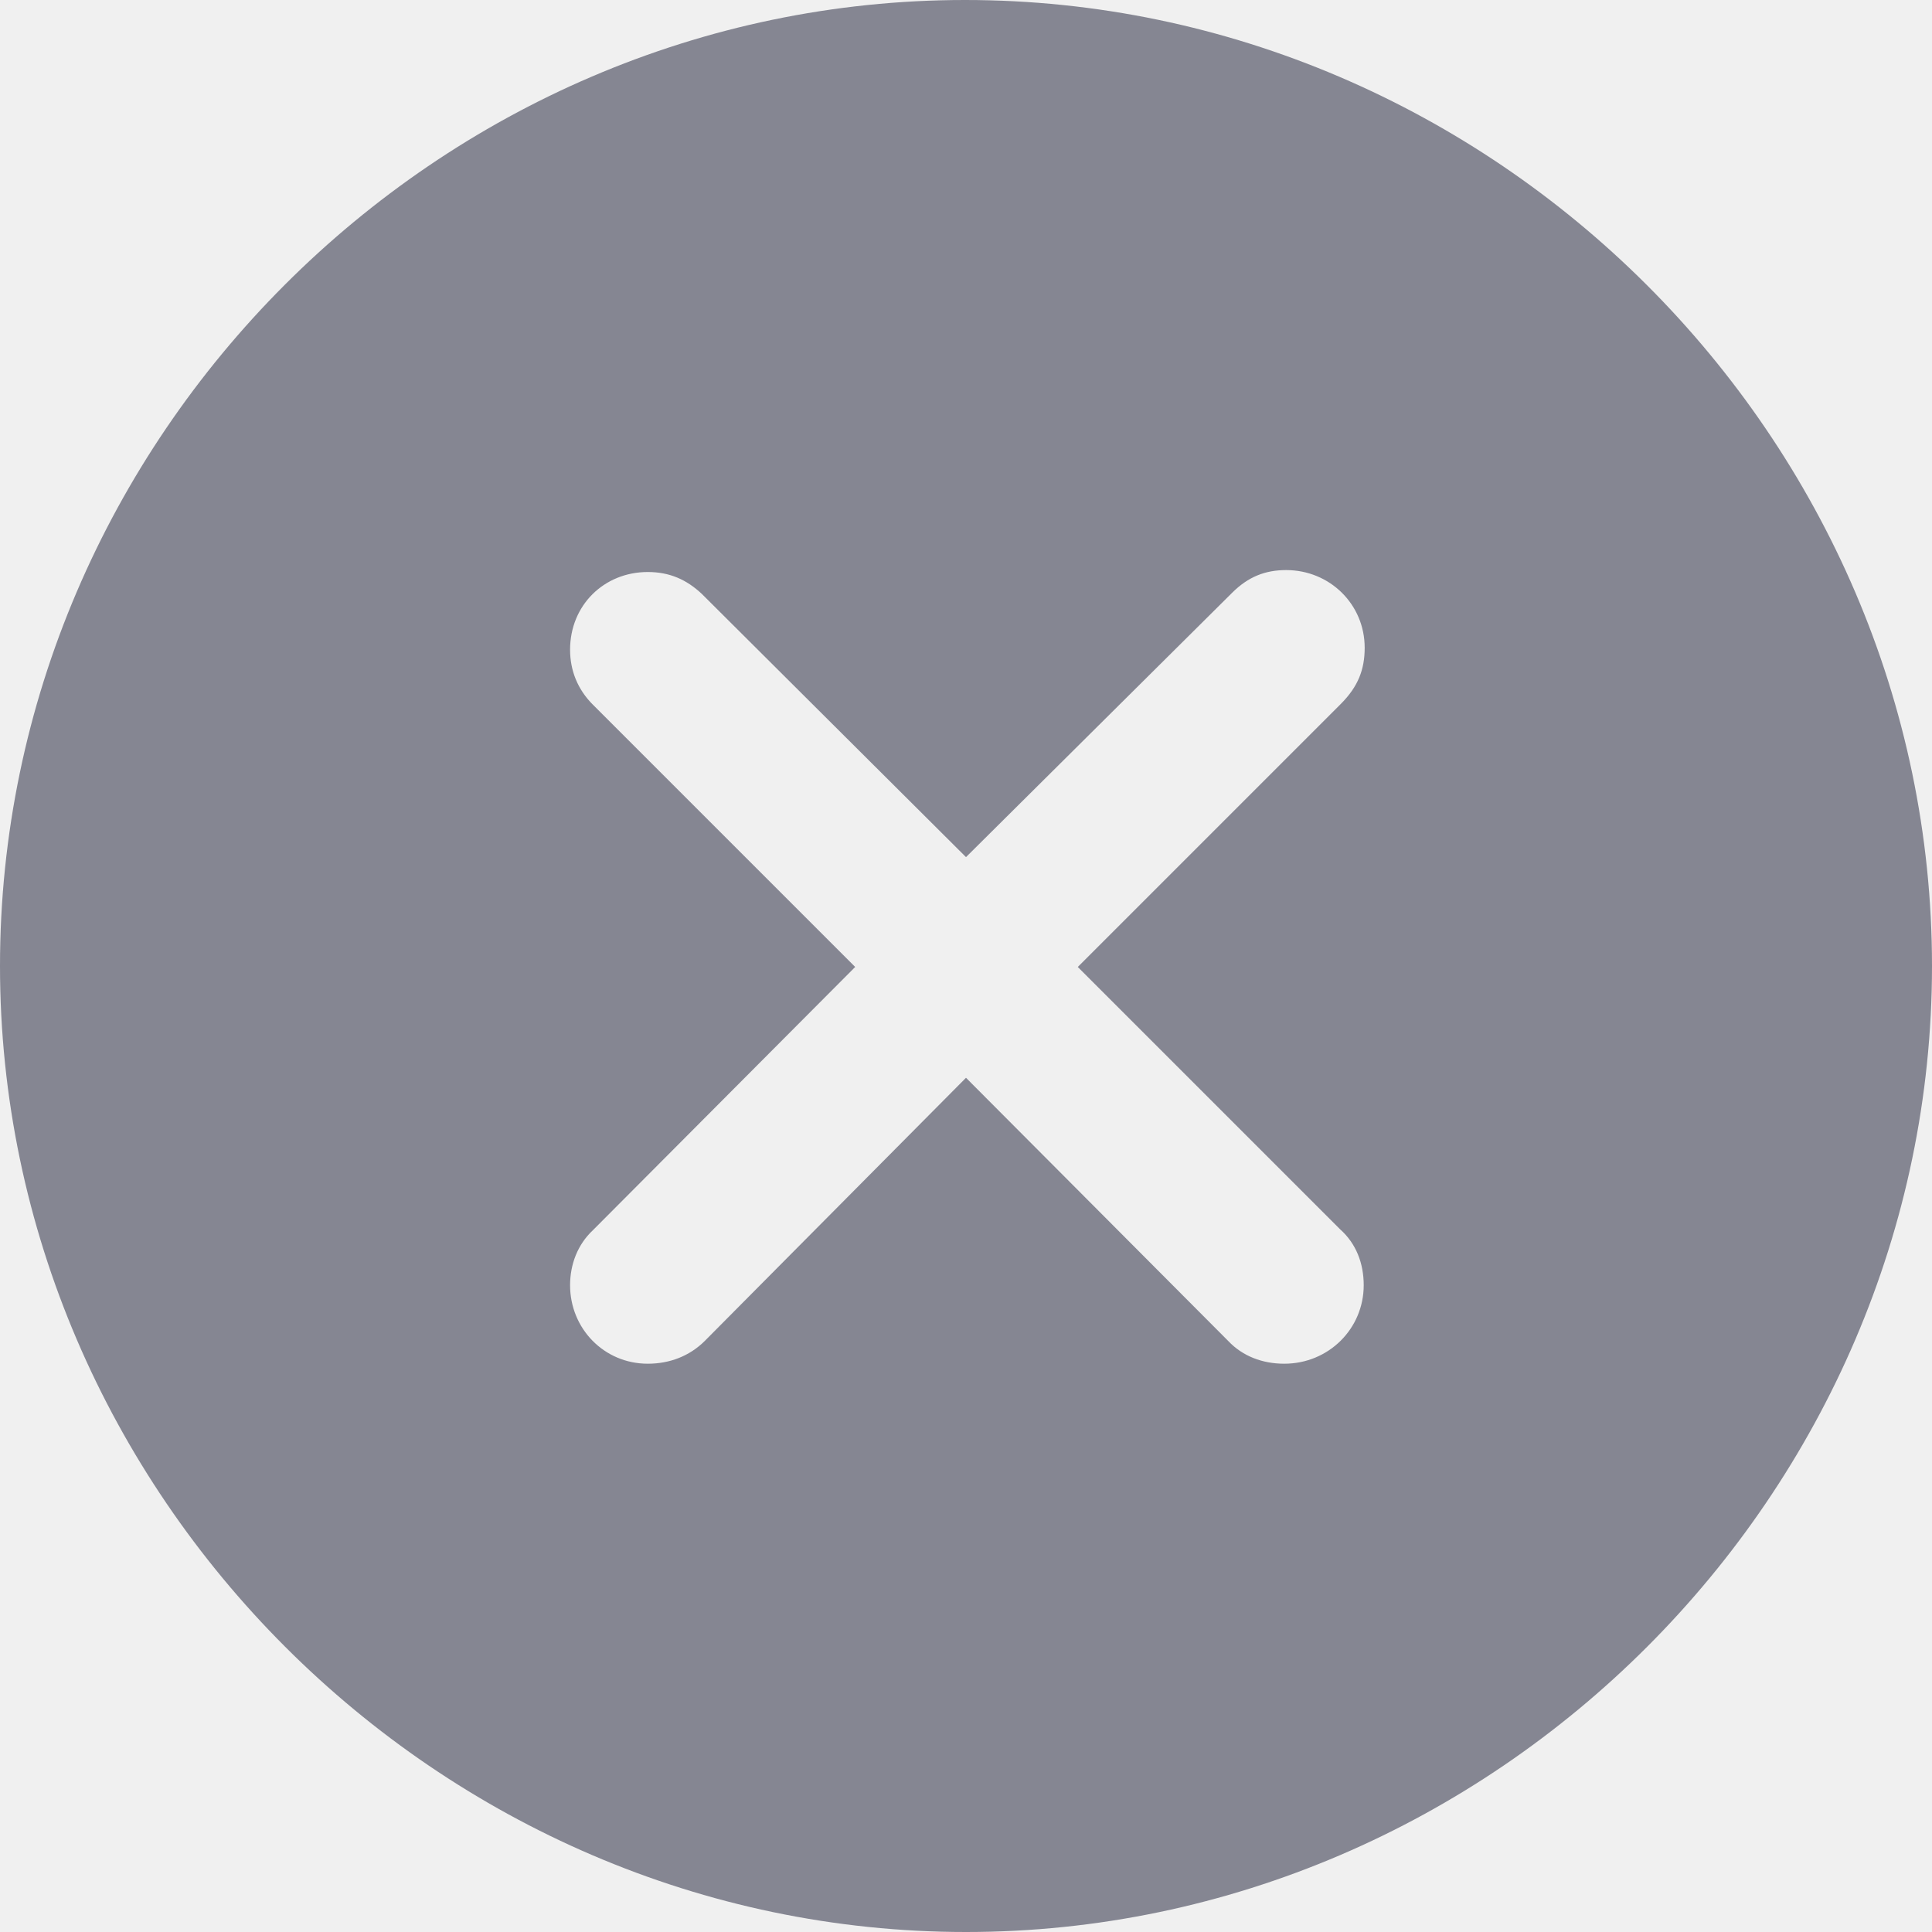
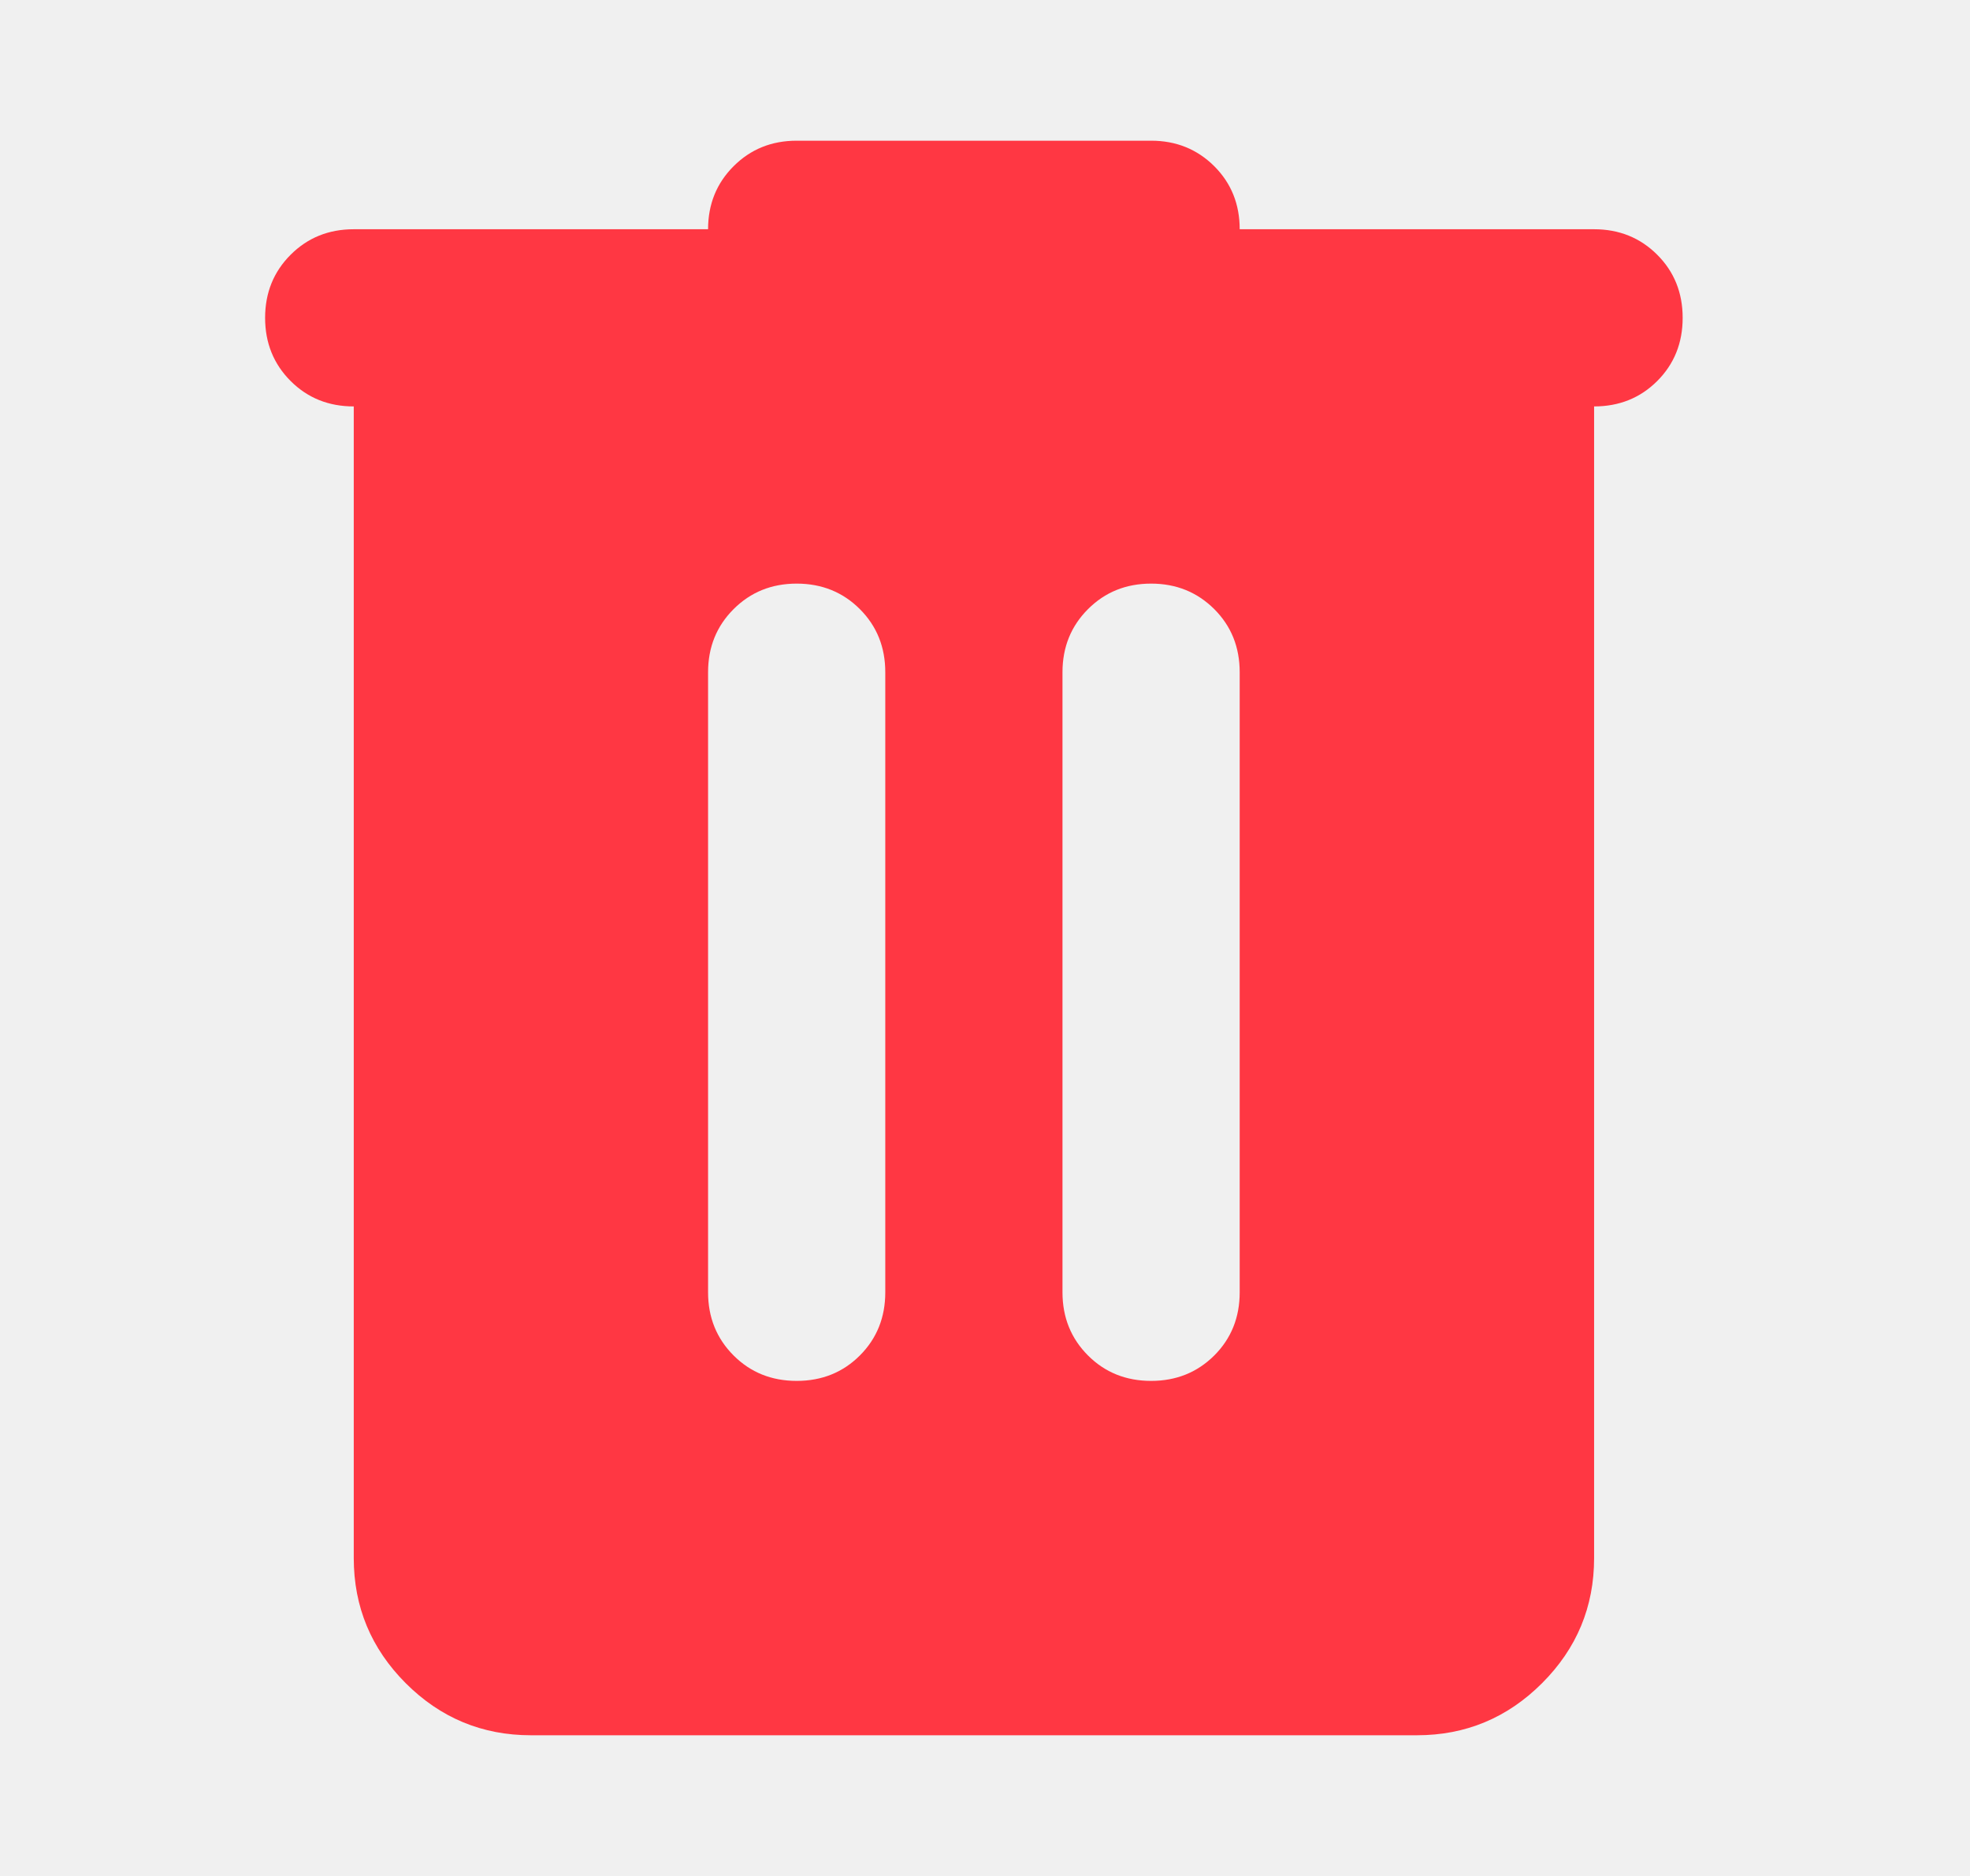
- <svg xmlns="http://www.w3.org/2000/svg" width="14" height="14" viewBox="0 0 14 14" fill="none">
-   <g clip-path="url(#clip0_920_3659)">
-     <path d="M7 14C10.829 14 14 10.822 14 7C14 3.171 10.822 0 6.993 0C3.171 0 0 3.171 0 7C0 10.822 3.177 14 7 14ZM4.694 9.882C4.378 9.882 4.131 9.628 4.131 9.313C4.131 9.162 4.186 9.018 4.296 8.915L6.197 7.007L4.296 5.106C4.186 4.996 4.131 4.859 4.131 4.708C4.131 4.385 4.378 4.145 4.694 4.145C4.852 4.145 4.975 4.2 5.085 4.303L7 6.211L8.928 4.296C9.045 4.179 9.169 4.131 9.32 4.131C9.635 4.131 9.889 4.378 9.889 4.694C9.889 4.852 9.841 4.975 9.718 5.099L7.81 7.007L9.711 8.908C9.827 9.011 9.882 9.155 9.882 9.313C9.882 9.628 9.628 9.882 9.306 9.882C9.148 9.882 9.004 9.827 8.901 9.718L7 7.81L5.106 9.718C4.996 9.827 4.852 9.882 4.694 9.882Z" fill="#858692" />
-   </g>
-   <defs>
-     <clipPath id="clip0_920_3659">
-       <rect width="14" height="14" fill="white" />
-     </clipPath>
-   </defs>
+ <svg xmlns="http://www.w3.org/2000/svg" width="21" height="20" viewBox="0 0 21 20" fill="none">
+   <path d="M5.66 18.5C5.14 18.5 4.695 18.315 4.325 17.945C3.956 17.575 3.771 17.131 3.771 16.611V4.333C3.503 4.333 3.279 4.243 3.098 4.062C2.917 3.881 2.826 3.656 2.826 3.389C2.826 3.121 2.917 2.897 3.098 2.716C3.279 2.535 3.503 2.444 3.771 2.444H7.548C7.548 2.177 7.639 1.953 7.82 1.772C8.001 1.591 8.225 1.5 8.493 1.5H12.271C12.538 1.5 12.762 1.591 12.944 1.772C13.125 1.953 13.215 2.177 13.215 2.444H16.993C17.26 2.444 17.485 2.535 17.666 2.716C17.847 2.897 17.937 3.121 17.937 3.389C17.937 3.656 17.847 3.881 17.666 4.062C17.485 4.243 17.26 4.333 16.993 4.333V16.611C16.993 17.131 16.808 17.575 16.438 17.945C16.068 18.315 15.623 18.5 15.104 18.5H5.66ZM8.493 14.722C8.76 14.722 8.985 14.632 9.166 14.451C9.347 14.27 9.437 14.045 9.437 13.778V7.167C9.437 6.899 9.347 6.675 9.166 6.494C8.985 6.313 8.76 6.222 8.493 6.222C8.225 6.222 8.001 6.313 7.82 6.494C7.639 6.675 7.548 6.899 7.548 7.167V13.778C7.548 14.045 7.639 14.27 7.82 14.451C8.001 14.632 8.225 14.722 8.493 14.722ZM12.271 14.722C12.538 14.722 12.762 14.632 12.944 14.451C13.125 14.27 13.215 14.045 13.215 13.778V7.167C13.215 6.899 13.125 6.675 12.944 6.494C12.762 6.313 12.538 6.222 12.271 6.222C12.003 6.222 11.779 6.313 11.598 6.494C11.417 6.675 11.326 6.899 11.326 7.167V13.778C11.326 14.045 11.417 14.27 11.598 14.451C11.779 14.632 12.003 14.722 12.271 14.722Z" fill="#FF3743" />
</svg>
